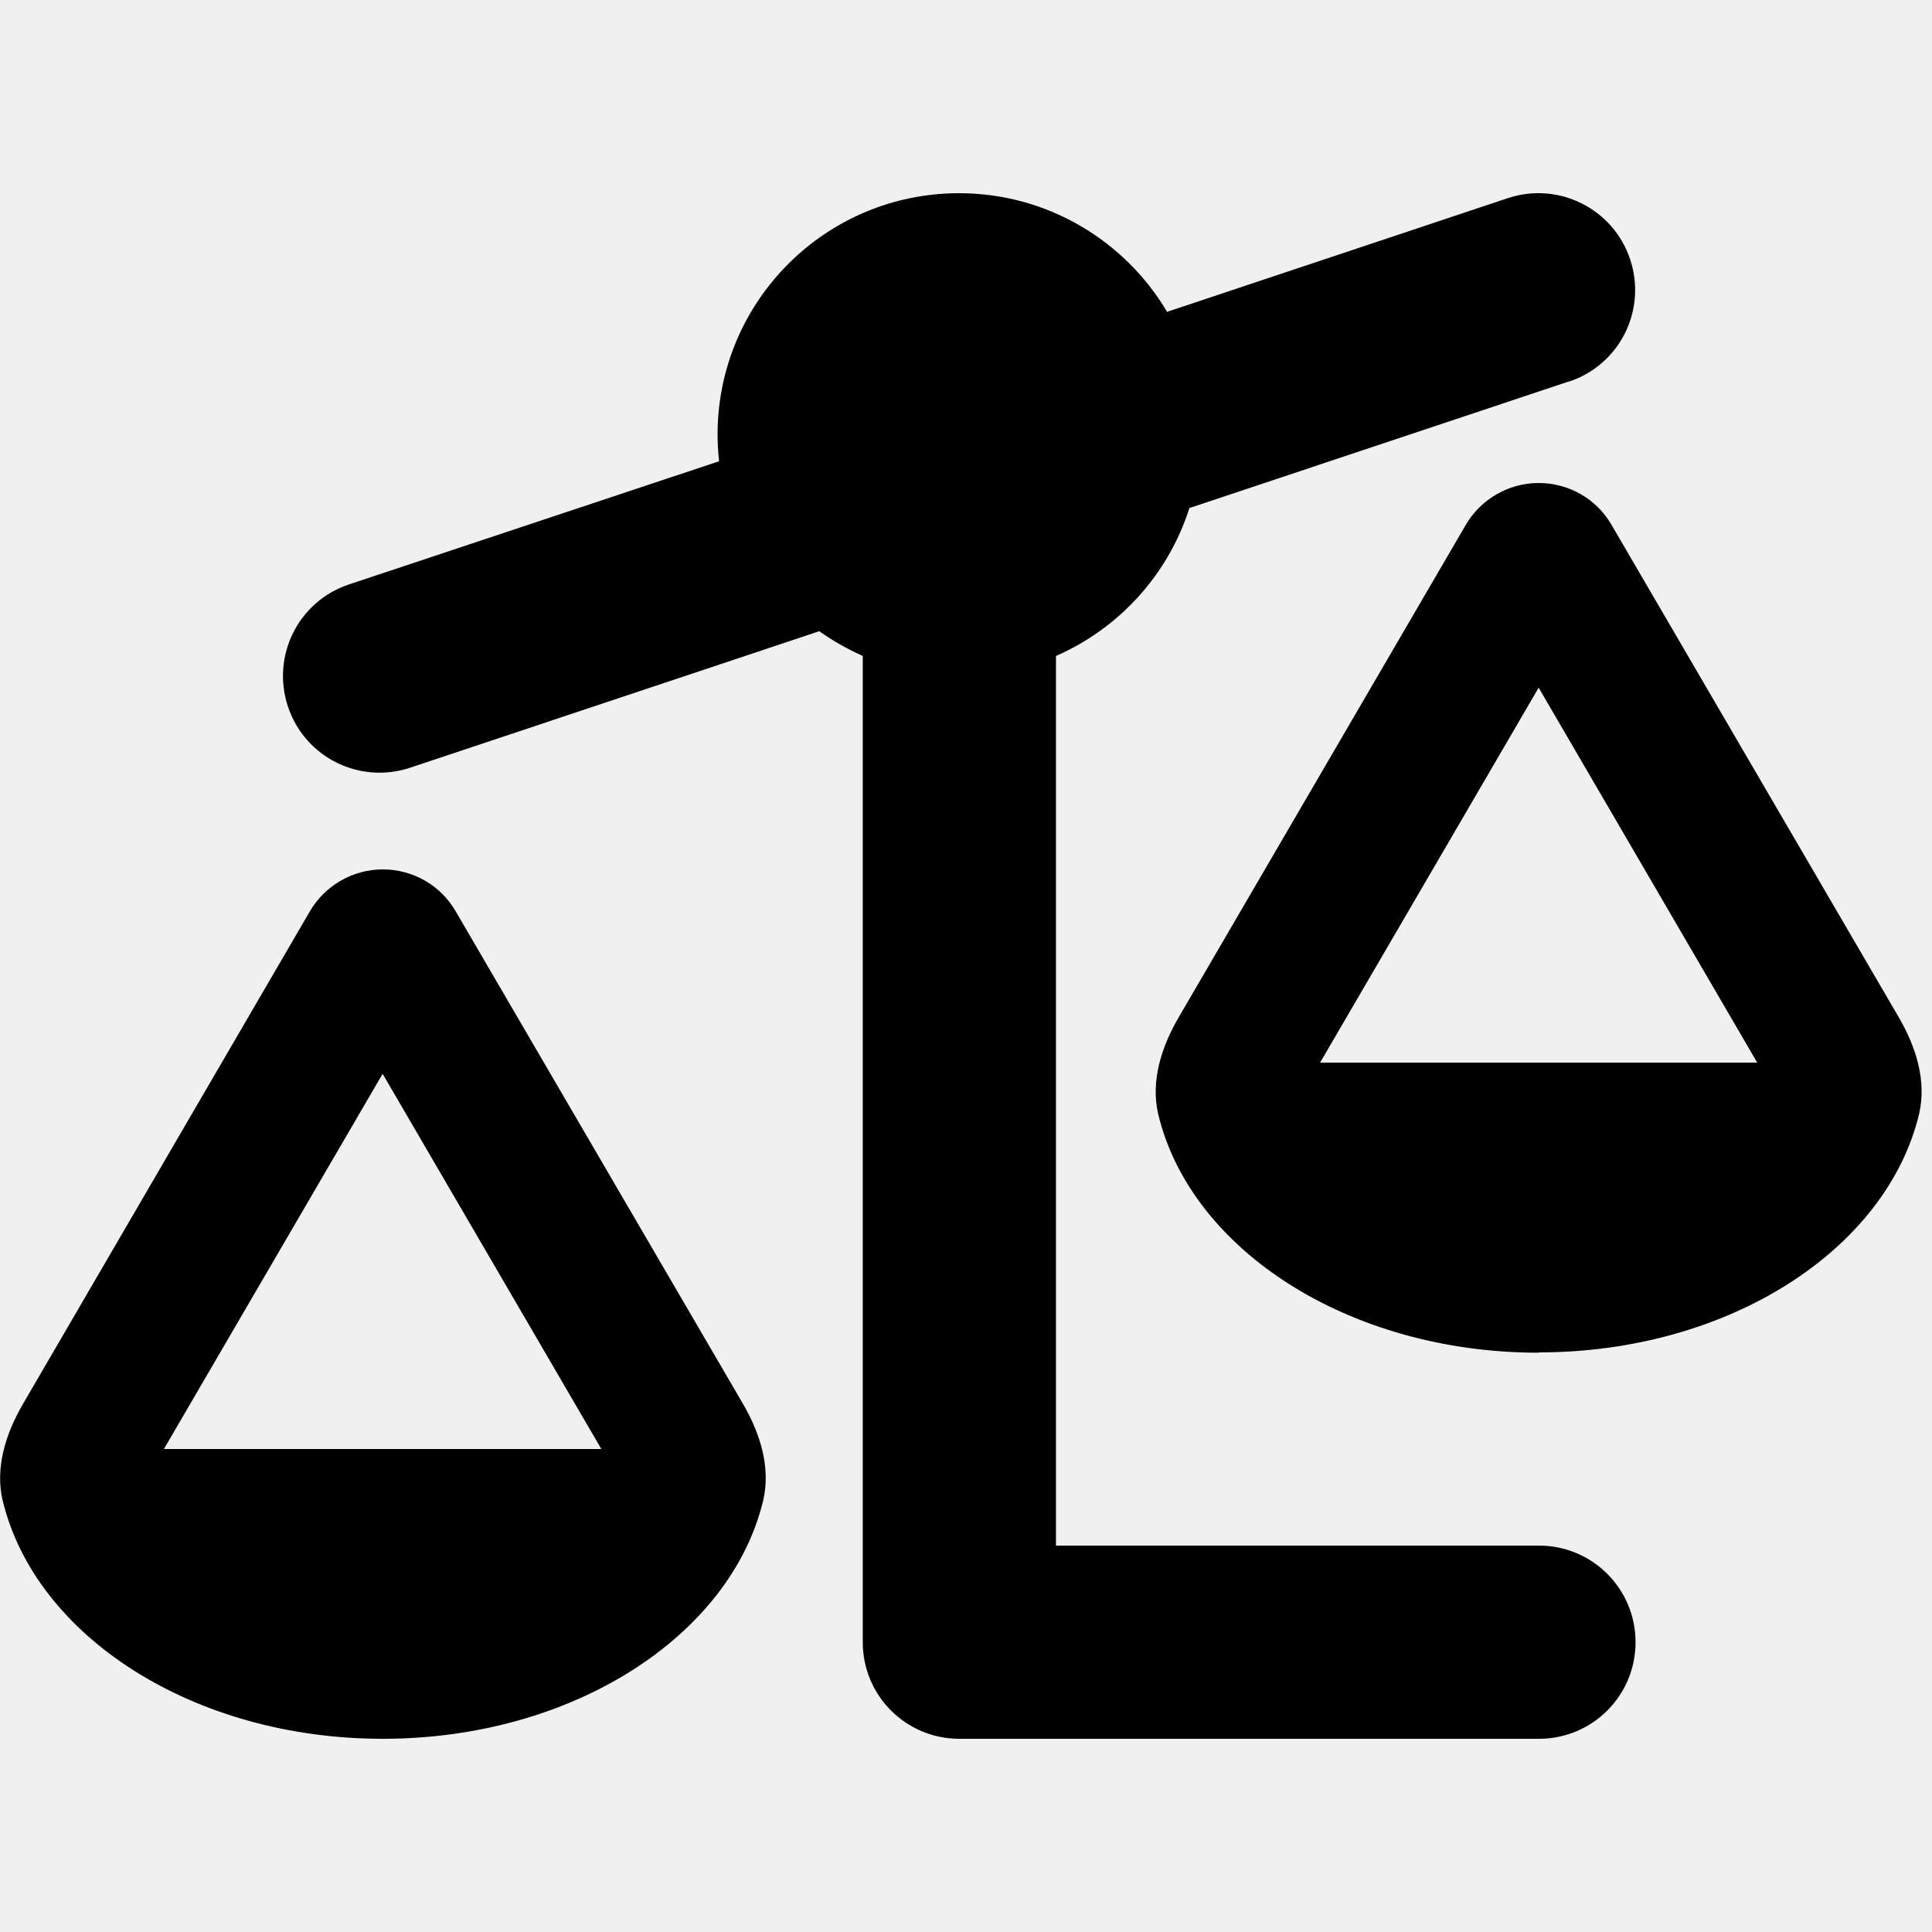
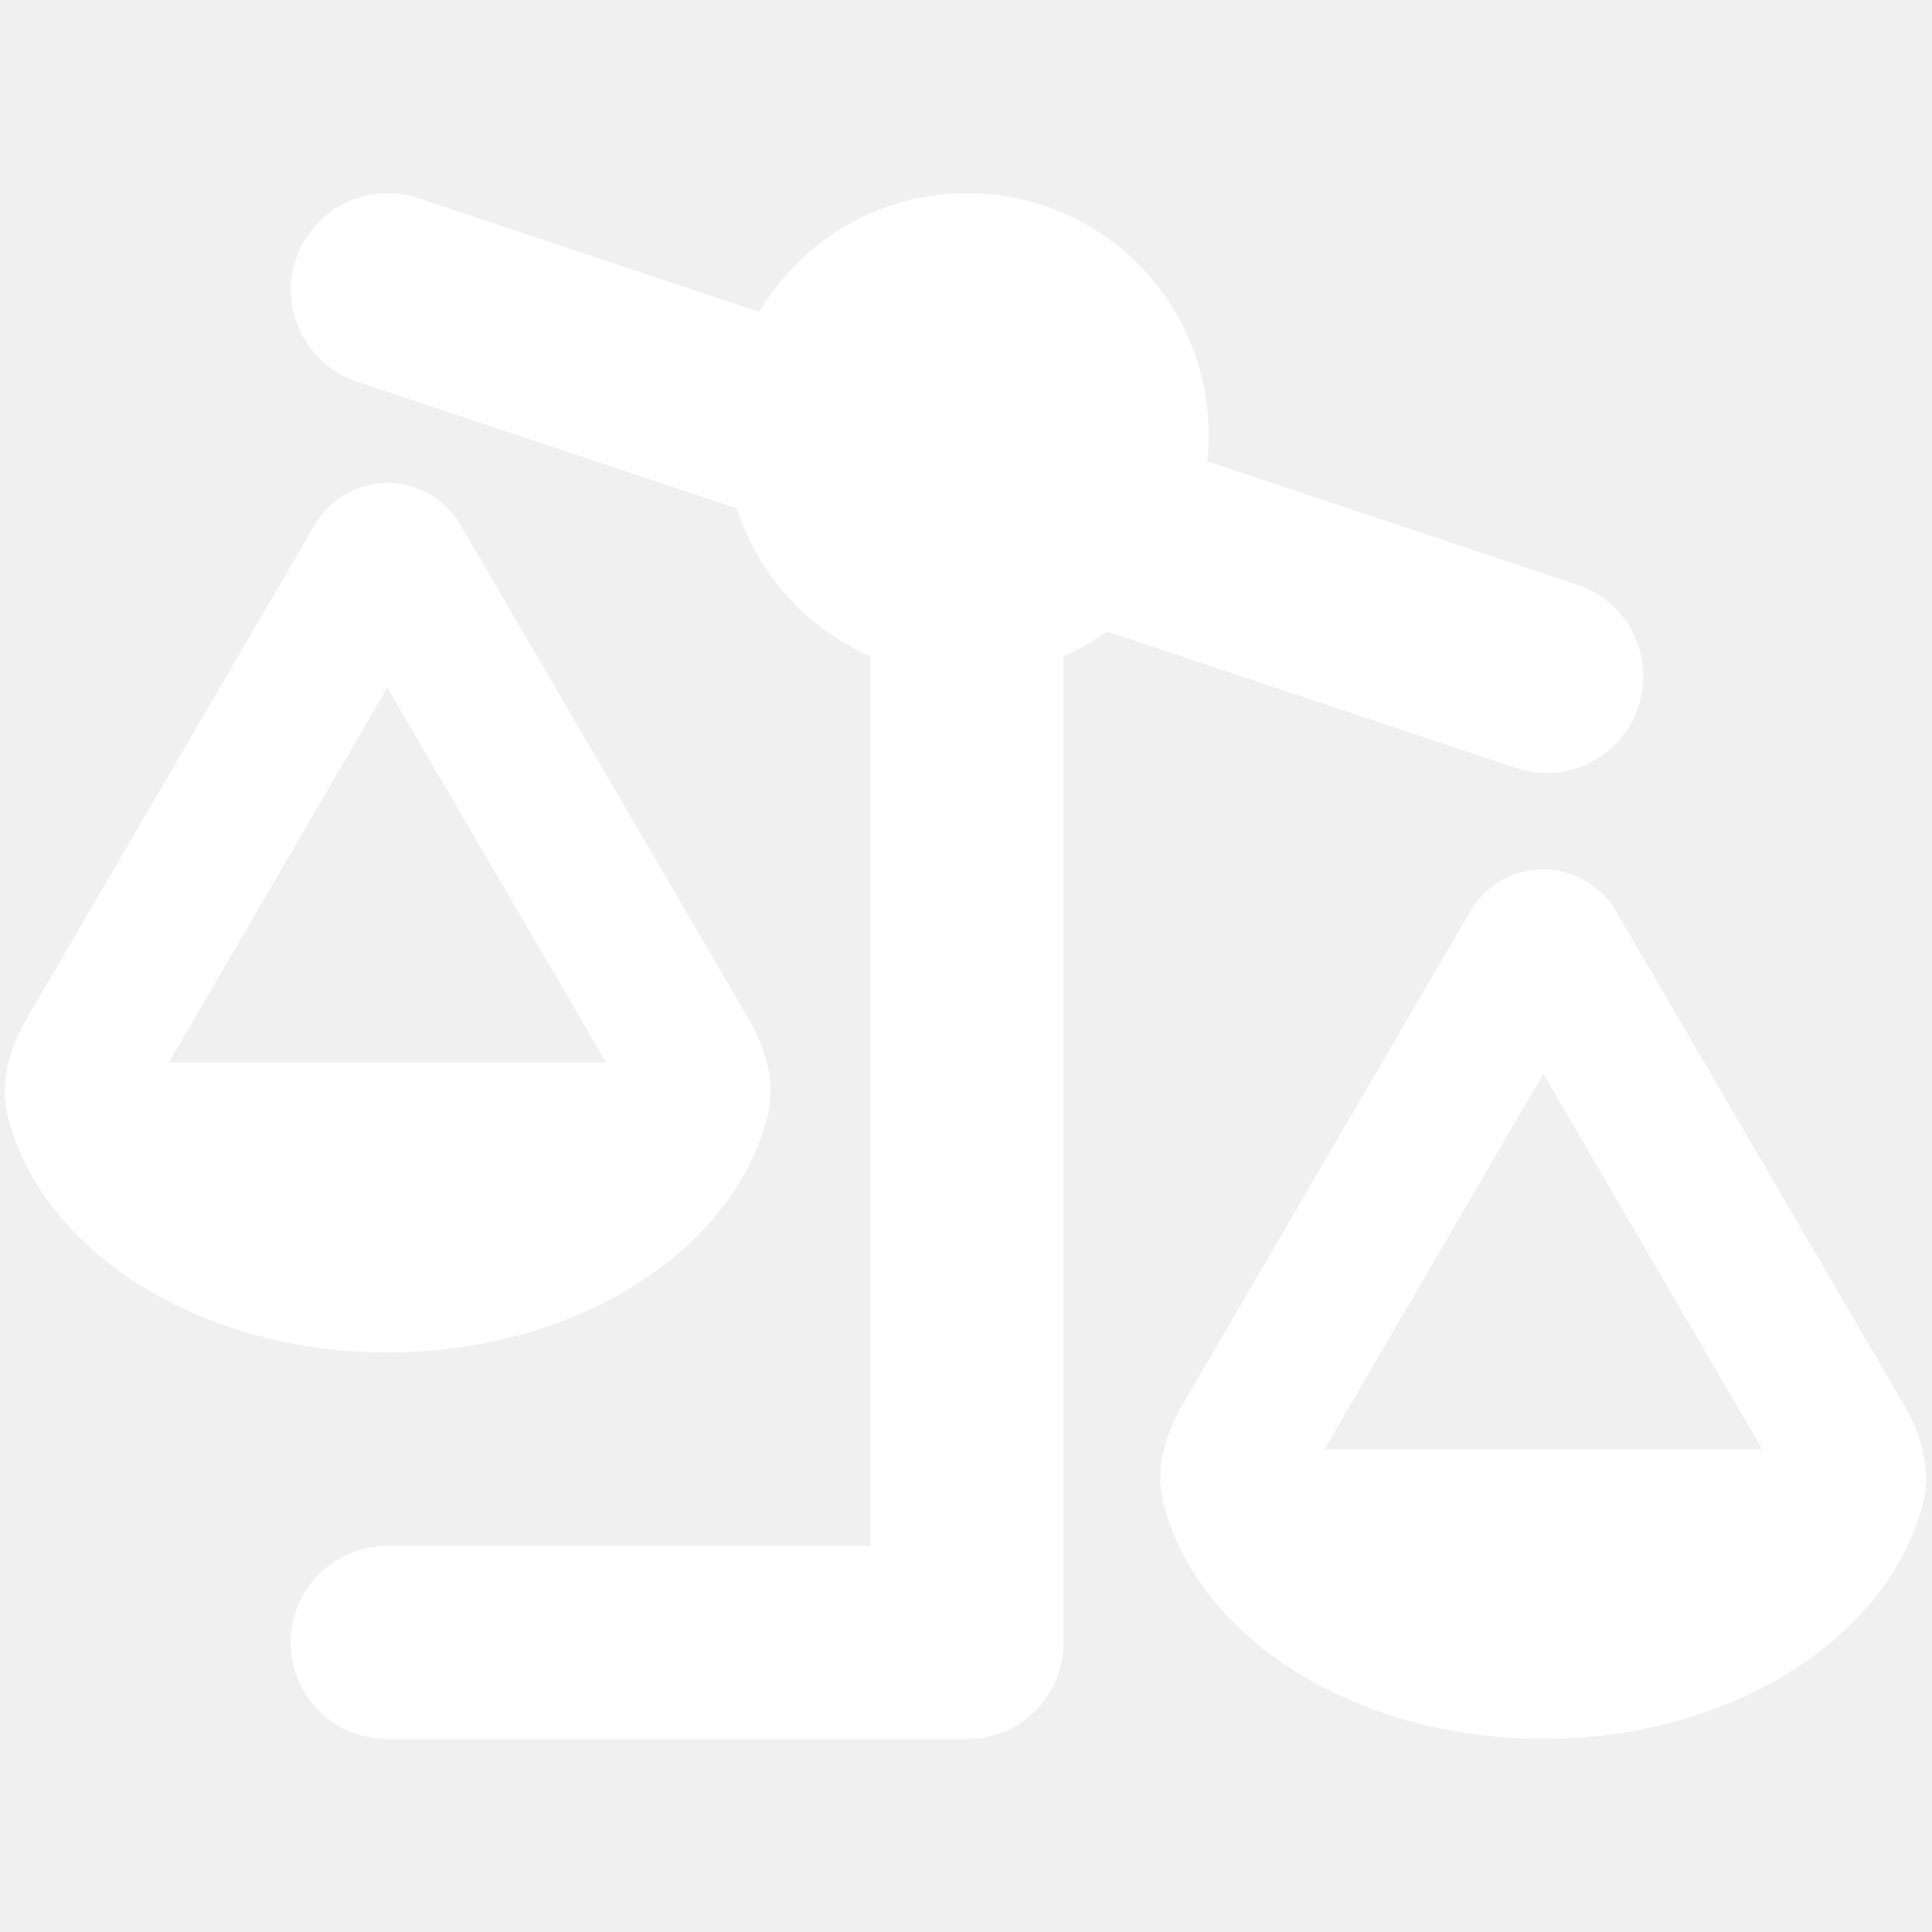
<svg xmlns="http://www.w3.org/2000/svg" viewBox="0 0 640 640">
-   <path d="M519.8 126.4C536.6 120.8 545.6 102.7 540 85.9C534.4 69.1 516.3 60.1 499.6 65.6L386.6 103.3C372.7 79.8 347 64 317.7 64C273.5 64 237.7 99.8 237.7 144C237.7 147 237.9 149.9 238.2 152.8L115.6 193.6C98.8 199.2 89.8 217.3 95.4 234.1C101 250.9 119.1 259.9 135.9 254.3L271.4 209.1C275.9 212.3 280.7 215 285.8 217.3L285.8 544C285.8 561.7 300.1 576 317.8 576L509.8 576C527.5 576 541.8 561.7 541.8 544C541.8 526.3 527.5 512 509.8 512L349.8 512L349.8 217.3C370.8 208.1 387 190.3 394 168.3L519.9 126.3zM437.3 352L509.7 227.8L582.1 352L437.2 352zM509.7 448C572.6 448 624.9 414 635.7 369.1C638.3 358.1 634.7 346.8 629 337L533.8 173.8C528.8 165.2 519.6 160 509.7 160C499.8 160 490.6 165.3 485.6 173.8L390.4 337.1C384.7 346.9 381.1 358.2 383.7 369.2C394.5 414 446.8 448.1 509.7 448.1zM126.8 355.8L199.2 480L54.3 480L126.7 355.8zM.9 497.1C11.7 542 64 576 126.8 576C189.6 576 242 542 252.8 497.1C255.4 486.1 251.8 474.8 246.1 465L150.9 301.8C145.9 293.2 136.7 288 126.8 288C116.9 288 107.7 293.3 102.7 301.8L7.6 465.1C1.9 474.9-1.7 486.2 .9 497.2z" />
+   <path fill="#ffffff" d="M118.2 126.4C101.5 120.8 92.4 102.6 98 85.9C103.6 69.2 121.7 60.1 138.5 65.6L251.5 103.3C265.4 79.8 291.1 64 320.4 64C364.6 64 400.4 99.8 400.4 144C400.4 147 400.2 149.9 399.9 152.8L522.5 193.7C539.3 199.3 548.3 217.4 542.7 234.2C537.1 251 519 260 502.2 254.4L366.7 209.2C362.2 212.4 357.4 215.1 352.3 217.4L352.3 544.1C352.3 561.8 338 576.1 320.3 576.1L128.3 576.1C110.6 576.1 96.3 561.8 96.3 544.1C96.3 526.4 110.6 512.1 128.3 512.1L288.3 512.1L288.3 217.4C267.3 208.2 251.1 190.4 244.1 168.4L118.2 126.4zM200.8 352L128.3 227.8L55.9 352L200.8 352zM128.4 448C65.5 448 13.2 414 2.4 369.1C-.2 358.1 3.4 346.8 9.1 337L104.3 173.8C109.3 165.2 118.5 160 128.4 160C138.3 160 147.5 165.3 152.5 173.8L247.7 337C253.4 346.8 257 358.1 254.4 369.1C243.6 413.9 191.3 448 128.4 448zM511.2 355.8L438.8 480L583.7 480L511.3 355.8zM637.2 497.1C626.4 542 574.1 576 511.2 576C448.3 576 396 542 385.2 497.1C382.6 486.1 386.2 474.8 391.9 465L487.1 301.8C492.1 293.2 501.3 288 511.2 288C521.1 288 530.3 293.3 535.3 301.8L630.5 465C636.2 474.8 639.8 486.1 637.2 497.1z" />
</svg>
